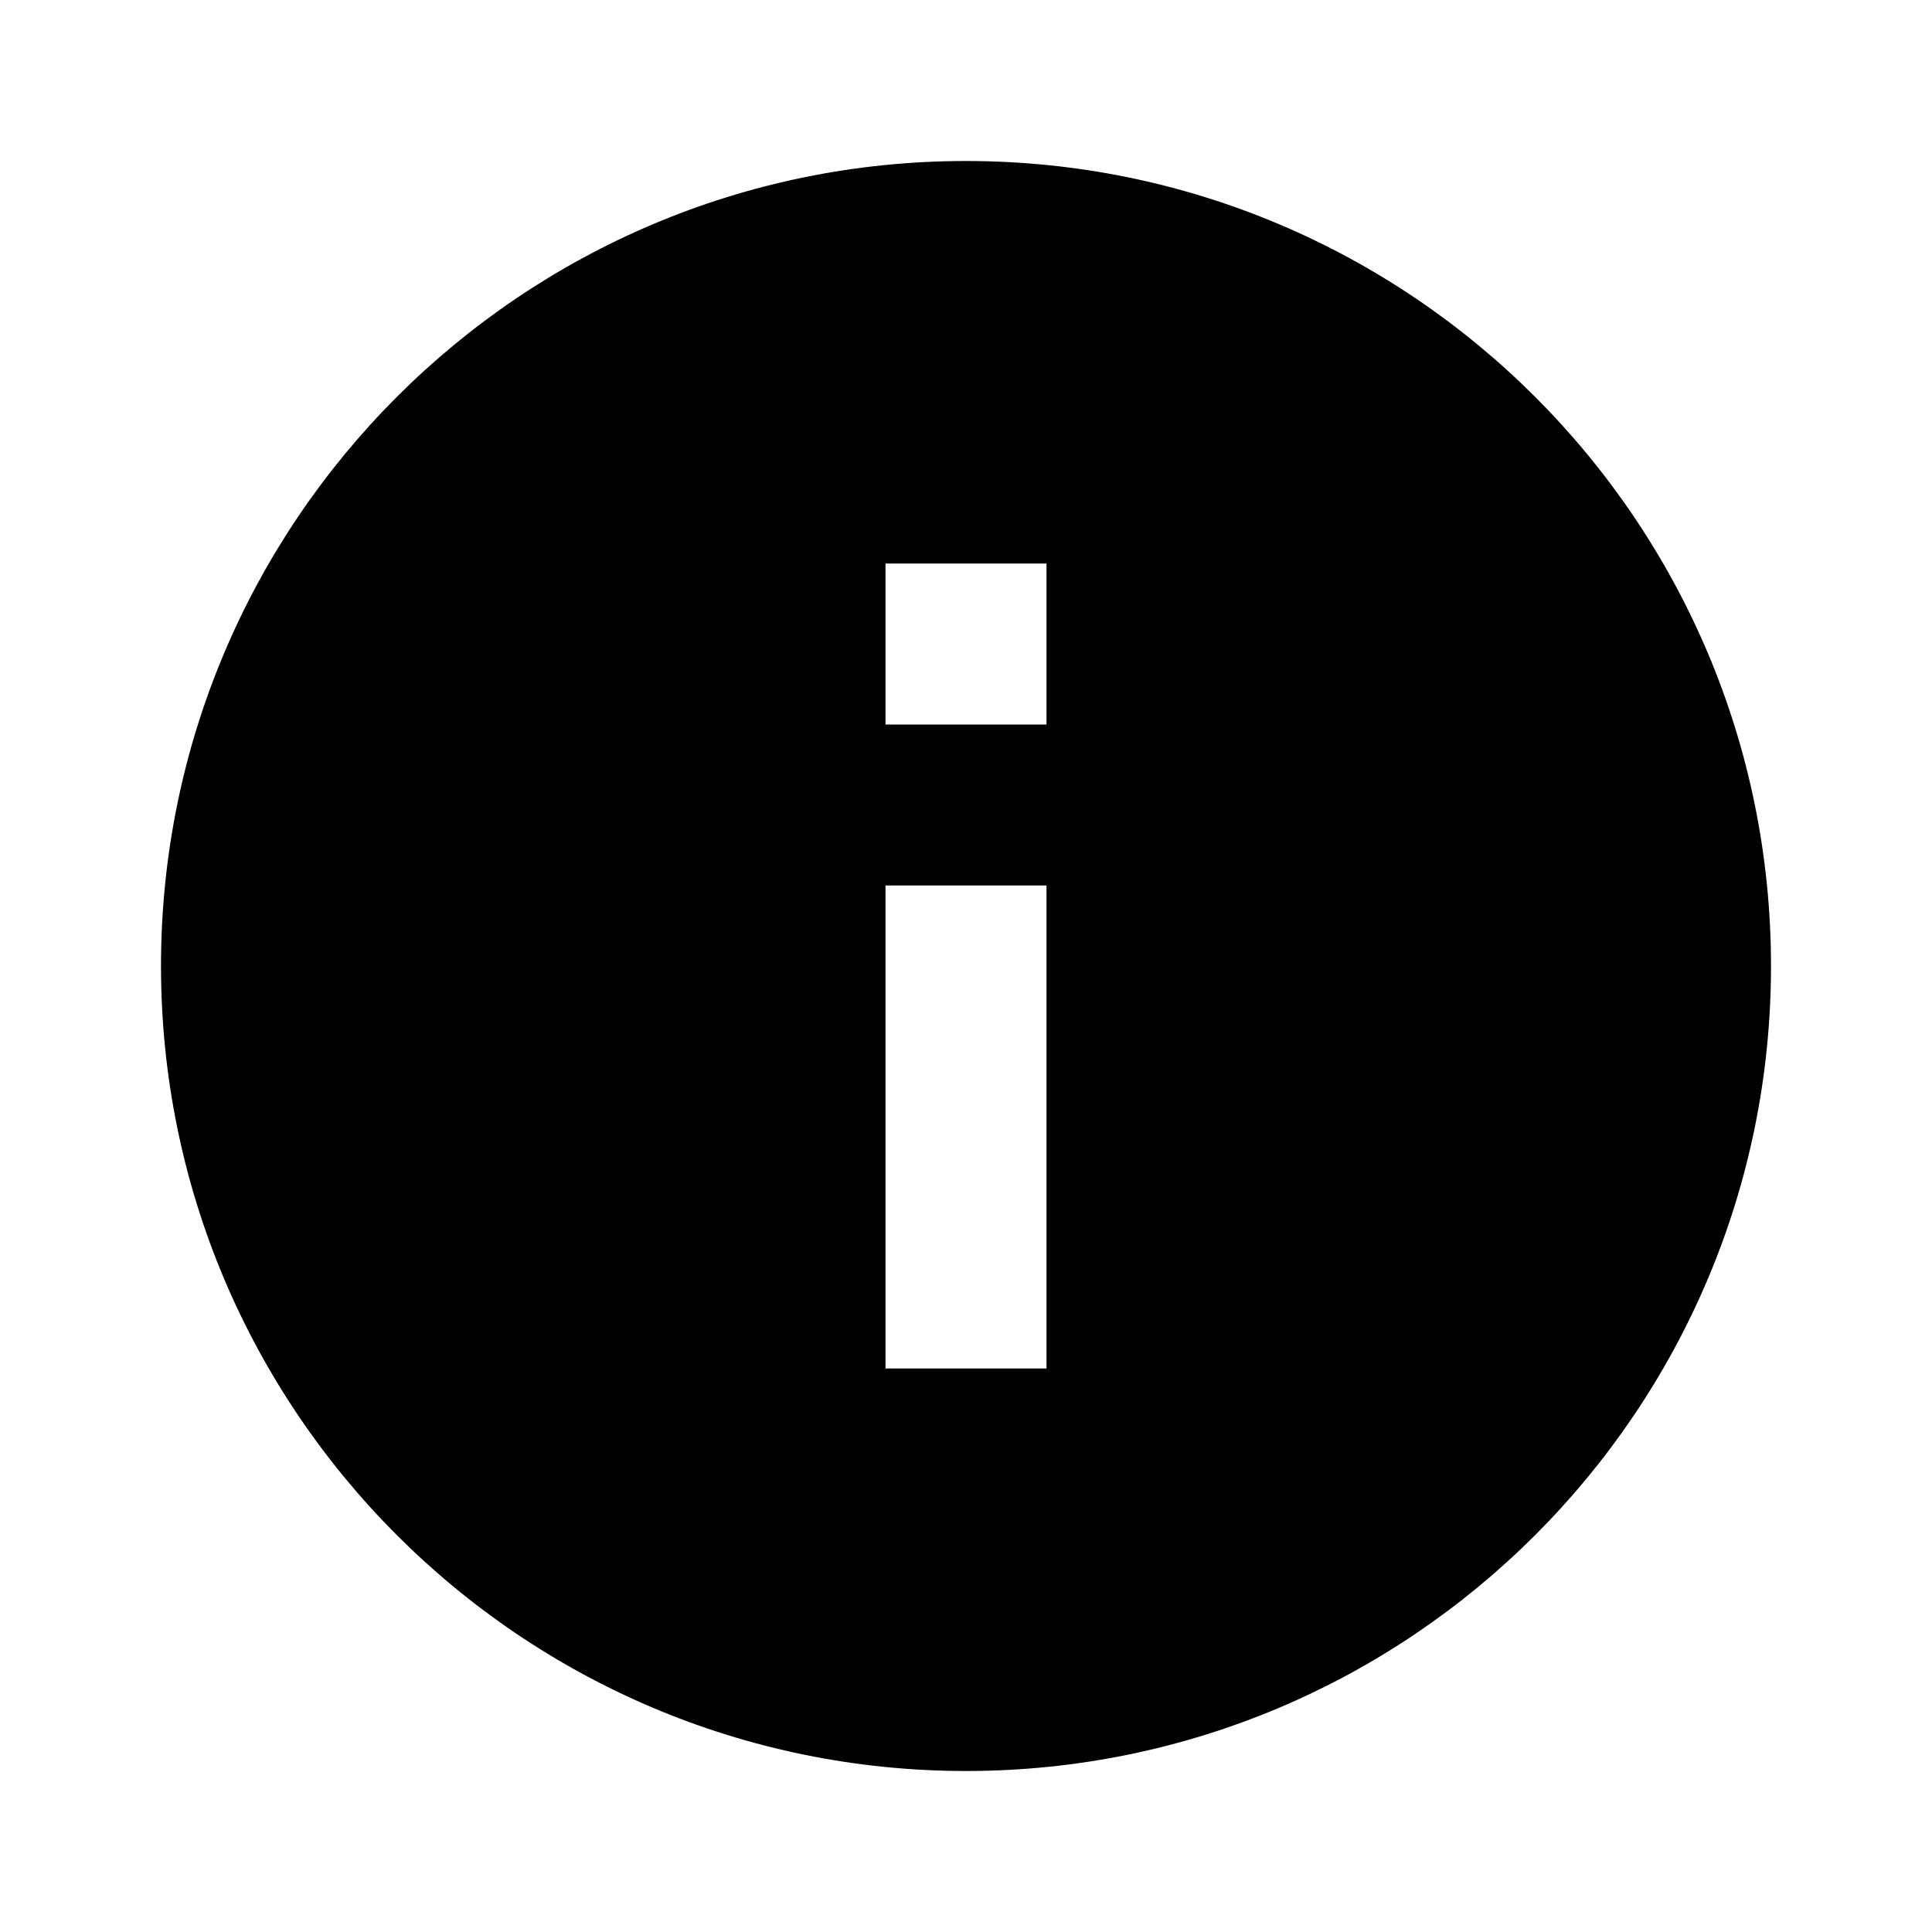
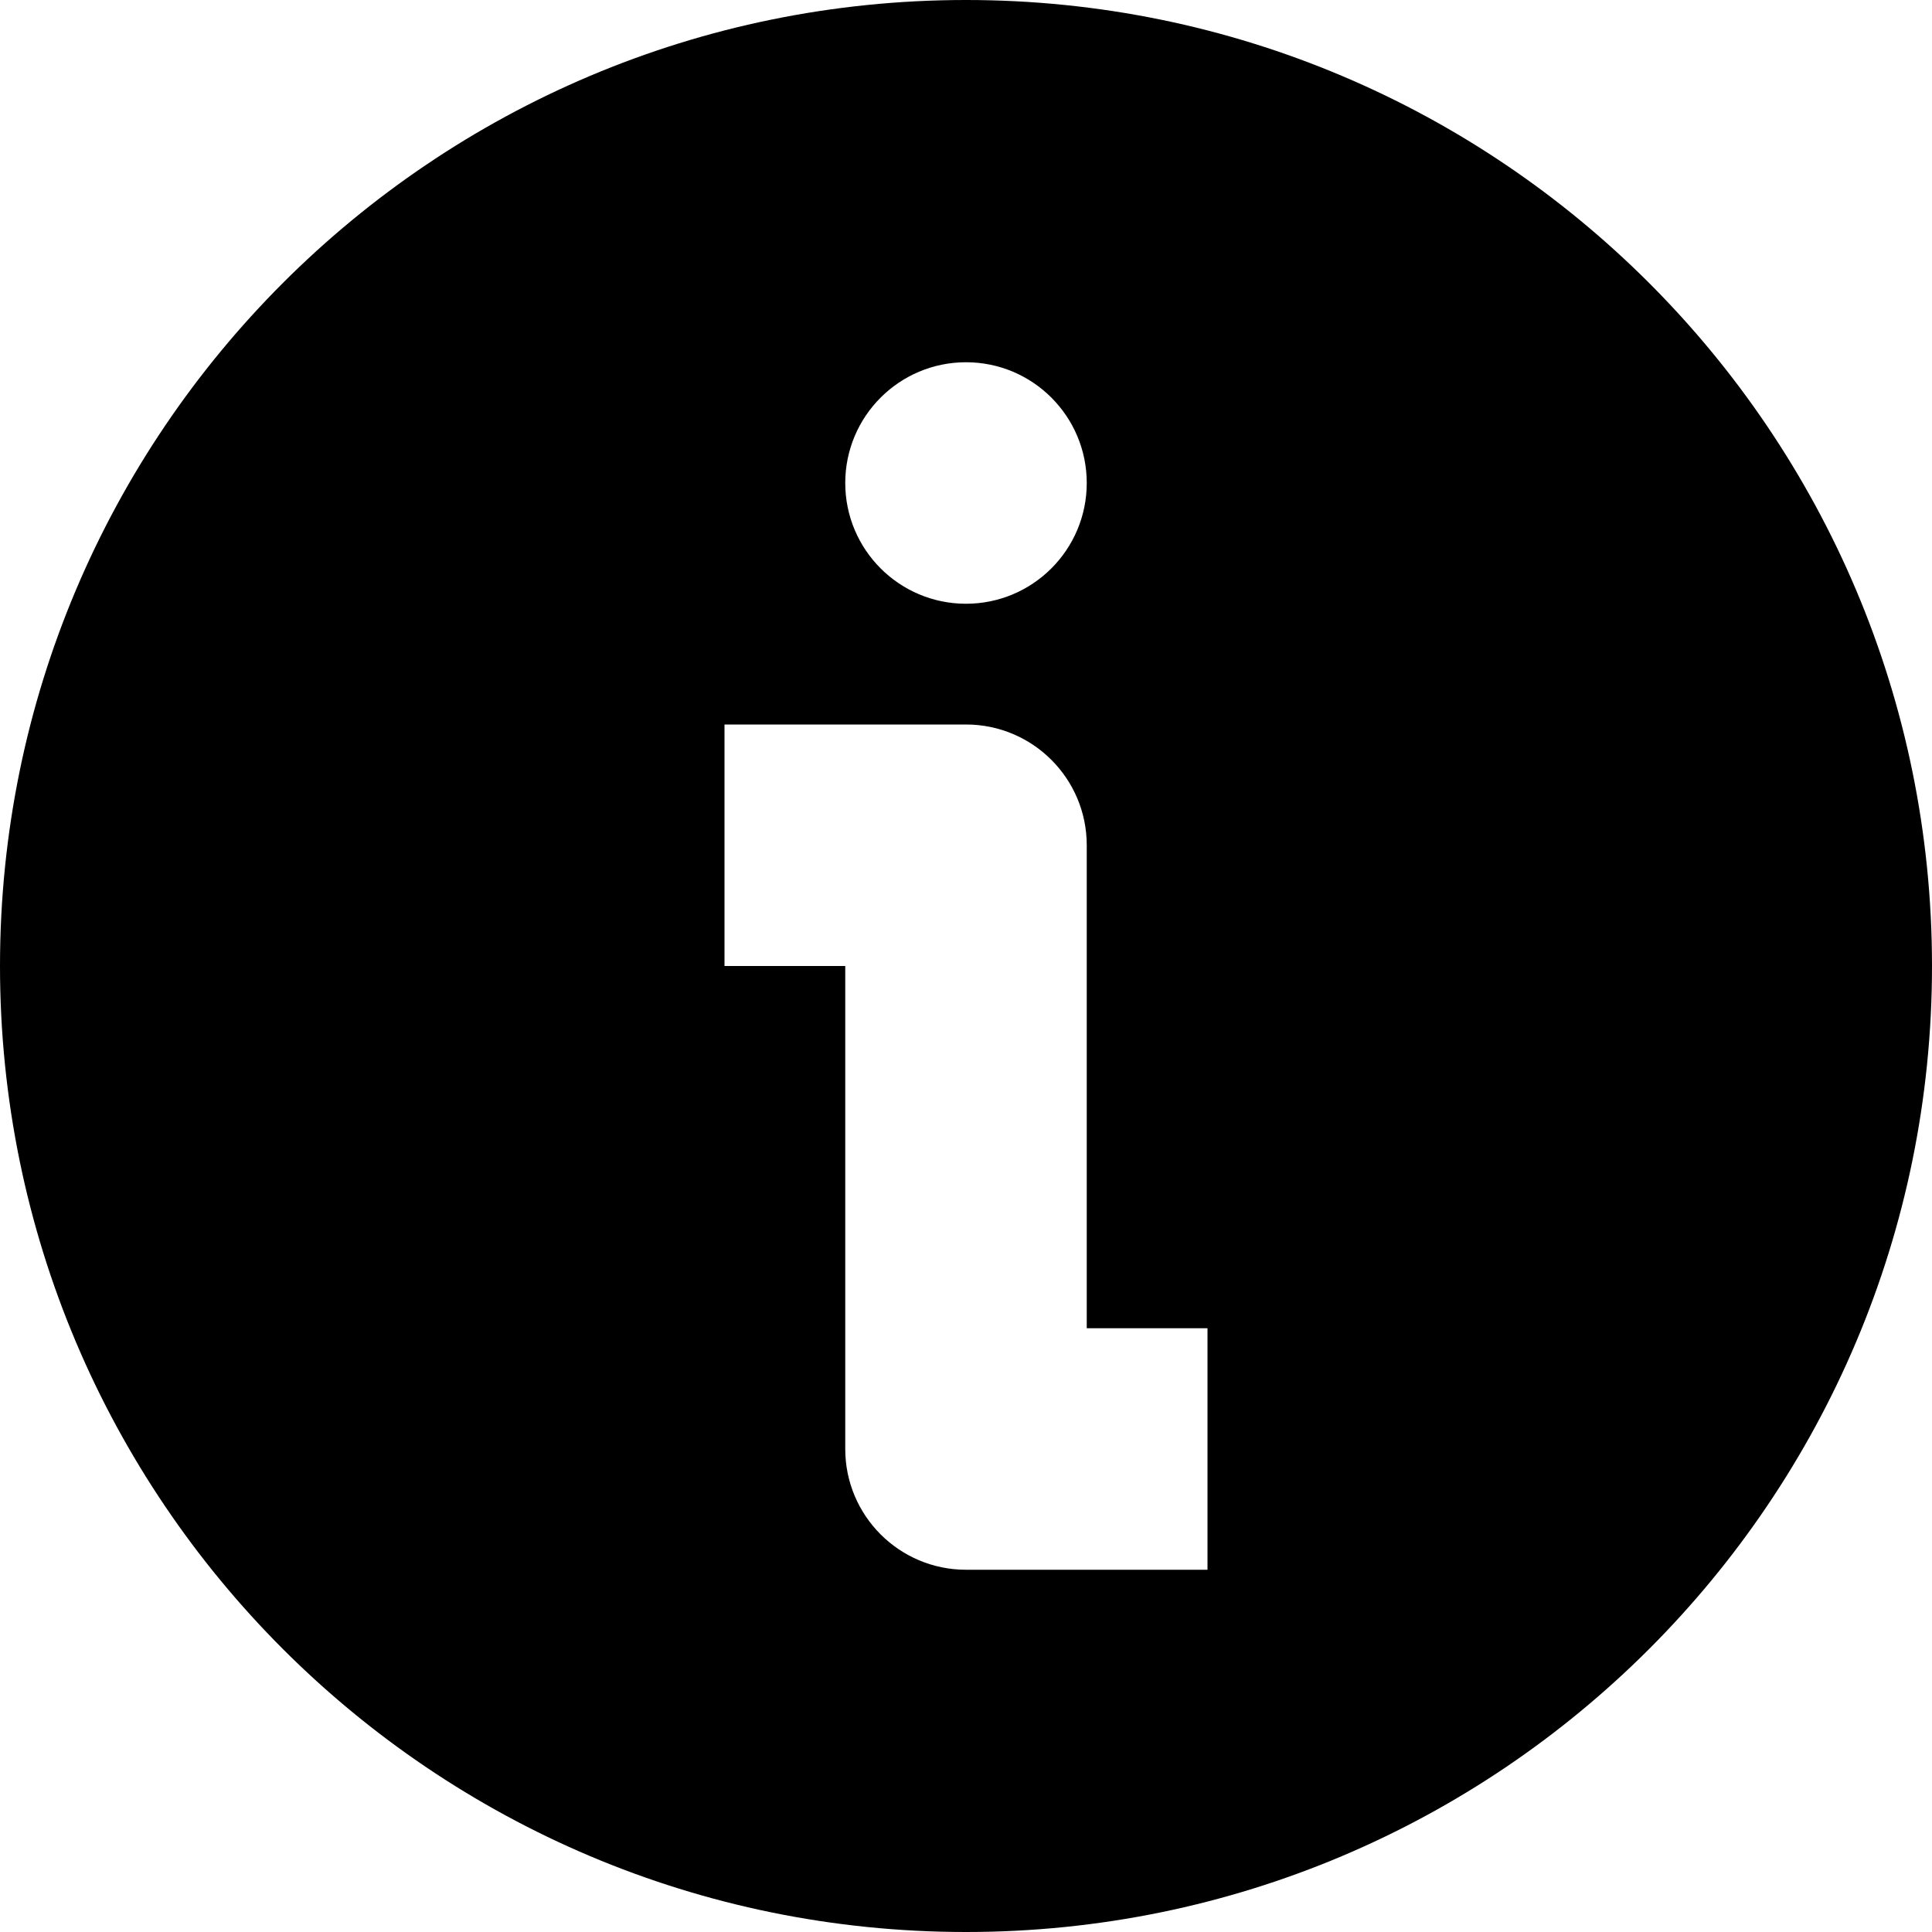
- <svg xmlns="http://www.w3.org/2000/svg" width="24" height="24" viewBox="0 0 24 24">
-   <path d="M0 0h24v24H0z" fill="none" />
-   <path d="M12 2C6.48 2 2 6.48 2 12s4.48 10 10 10 10-4.48 10-10S17.52 2 12 2zm1 15h-2v-6h2v6zm0-8h-2V7h2v2z" />
+ <svg xmlns="http://www.w3.org/2000/svg" xmlns:xlink="http://www.w3.org/1999/xlink" viewBox="0 0 16 16">
+   <defs>
+     <path id="info" d="M8 16A8 8 0 1 1 8 0a8 8 0 0 1 0 16zM7 4a1 1 0 1 0 2 0 1 1 0 1 0-2 0zm1 2H6v2h1v4a1 1 0 0 0 1 1h2v-2H9V7a1 1 0 0 0-1-1z" />
+   </defs>
+   <use fill-rule="evenodd" xlink:href="#info" />
</svg>
